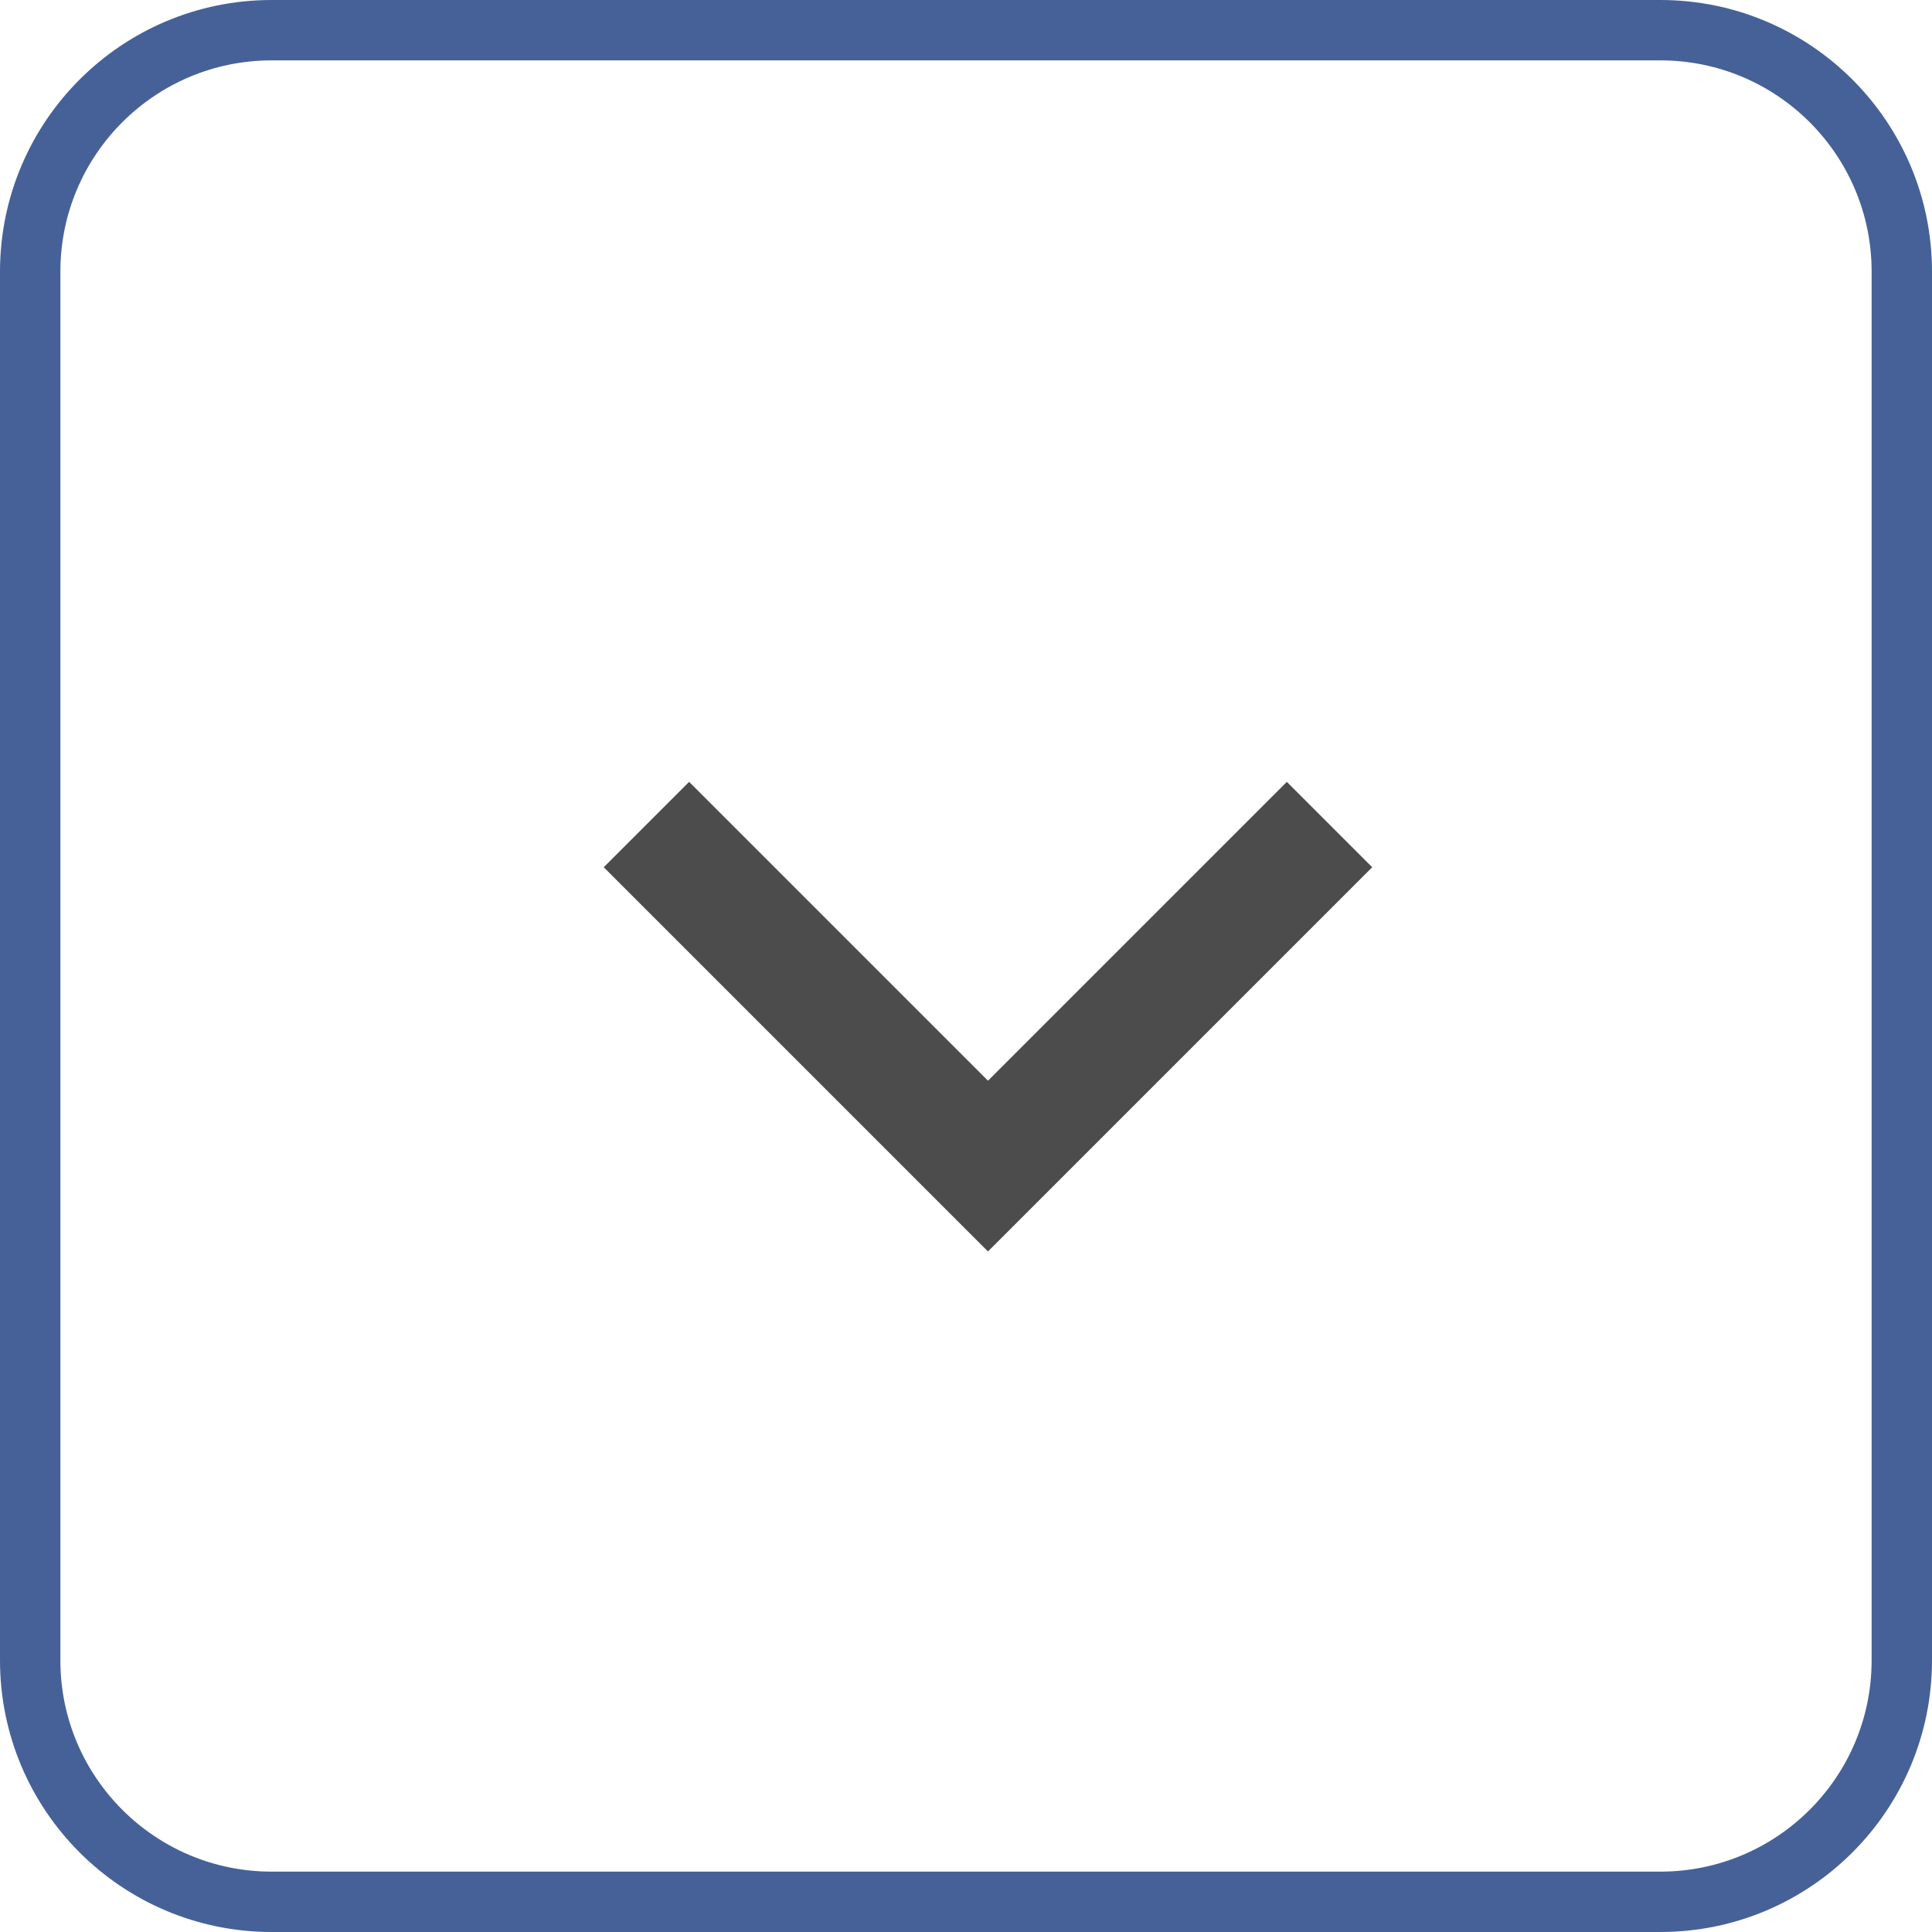
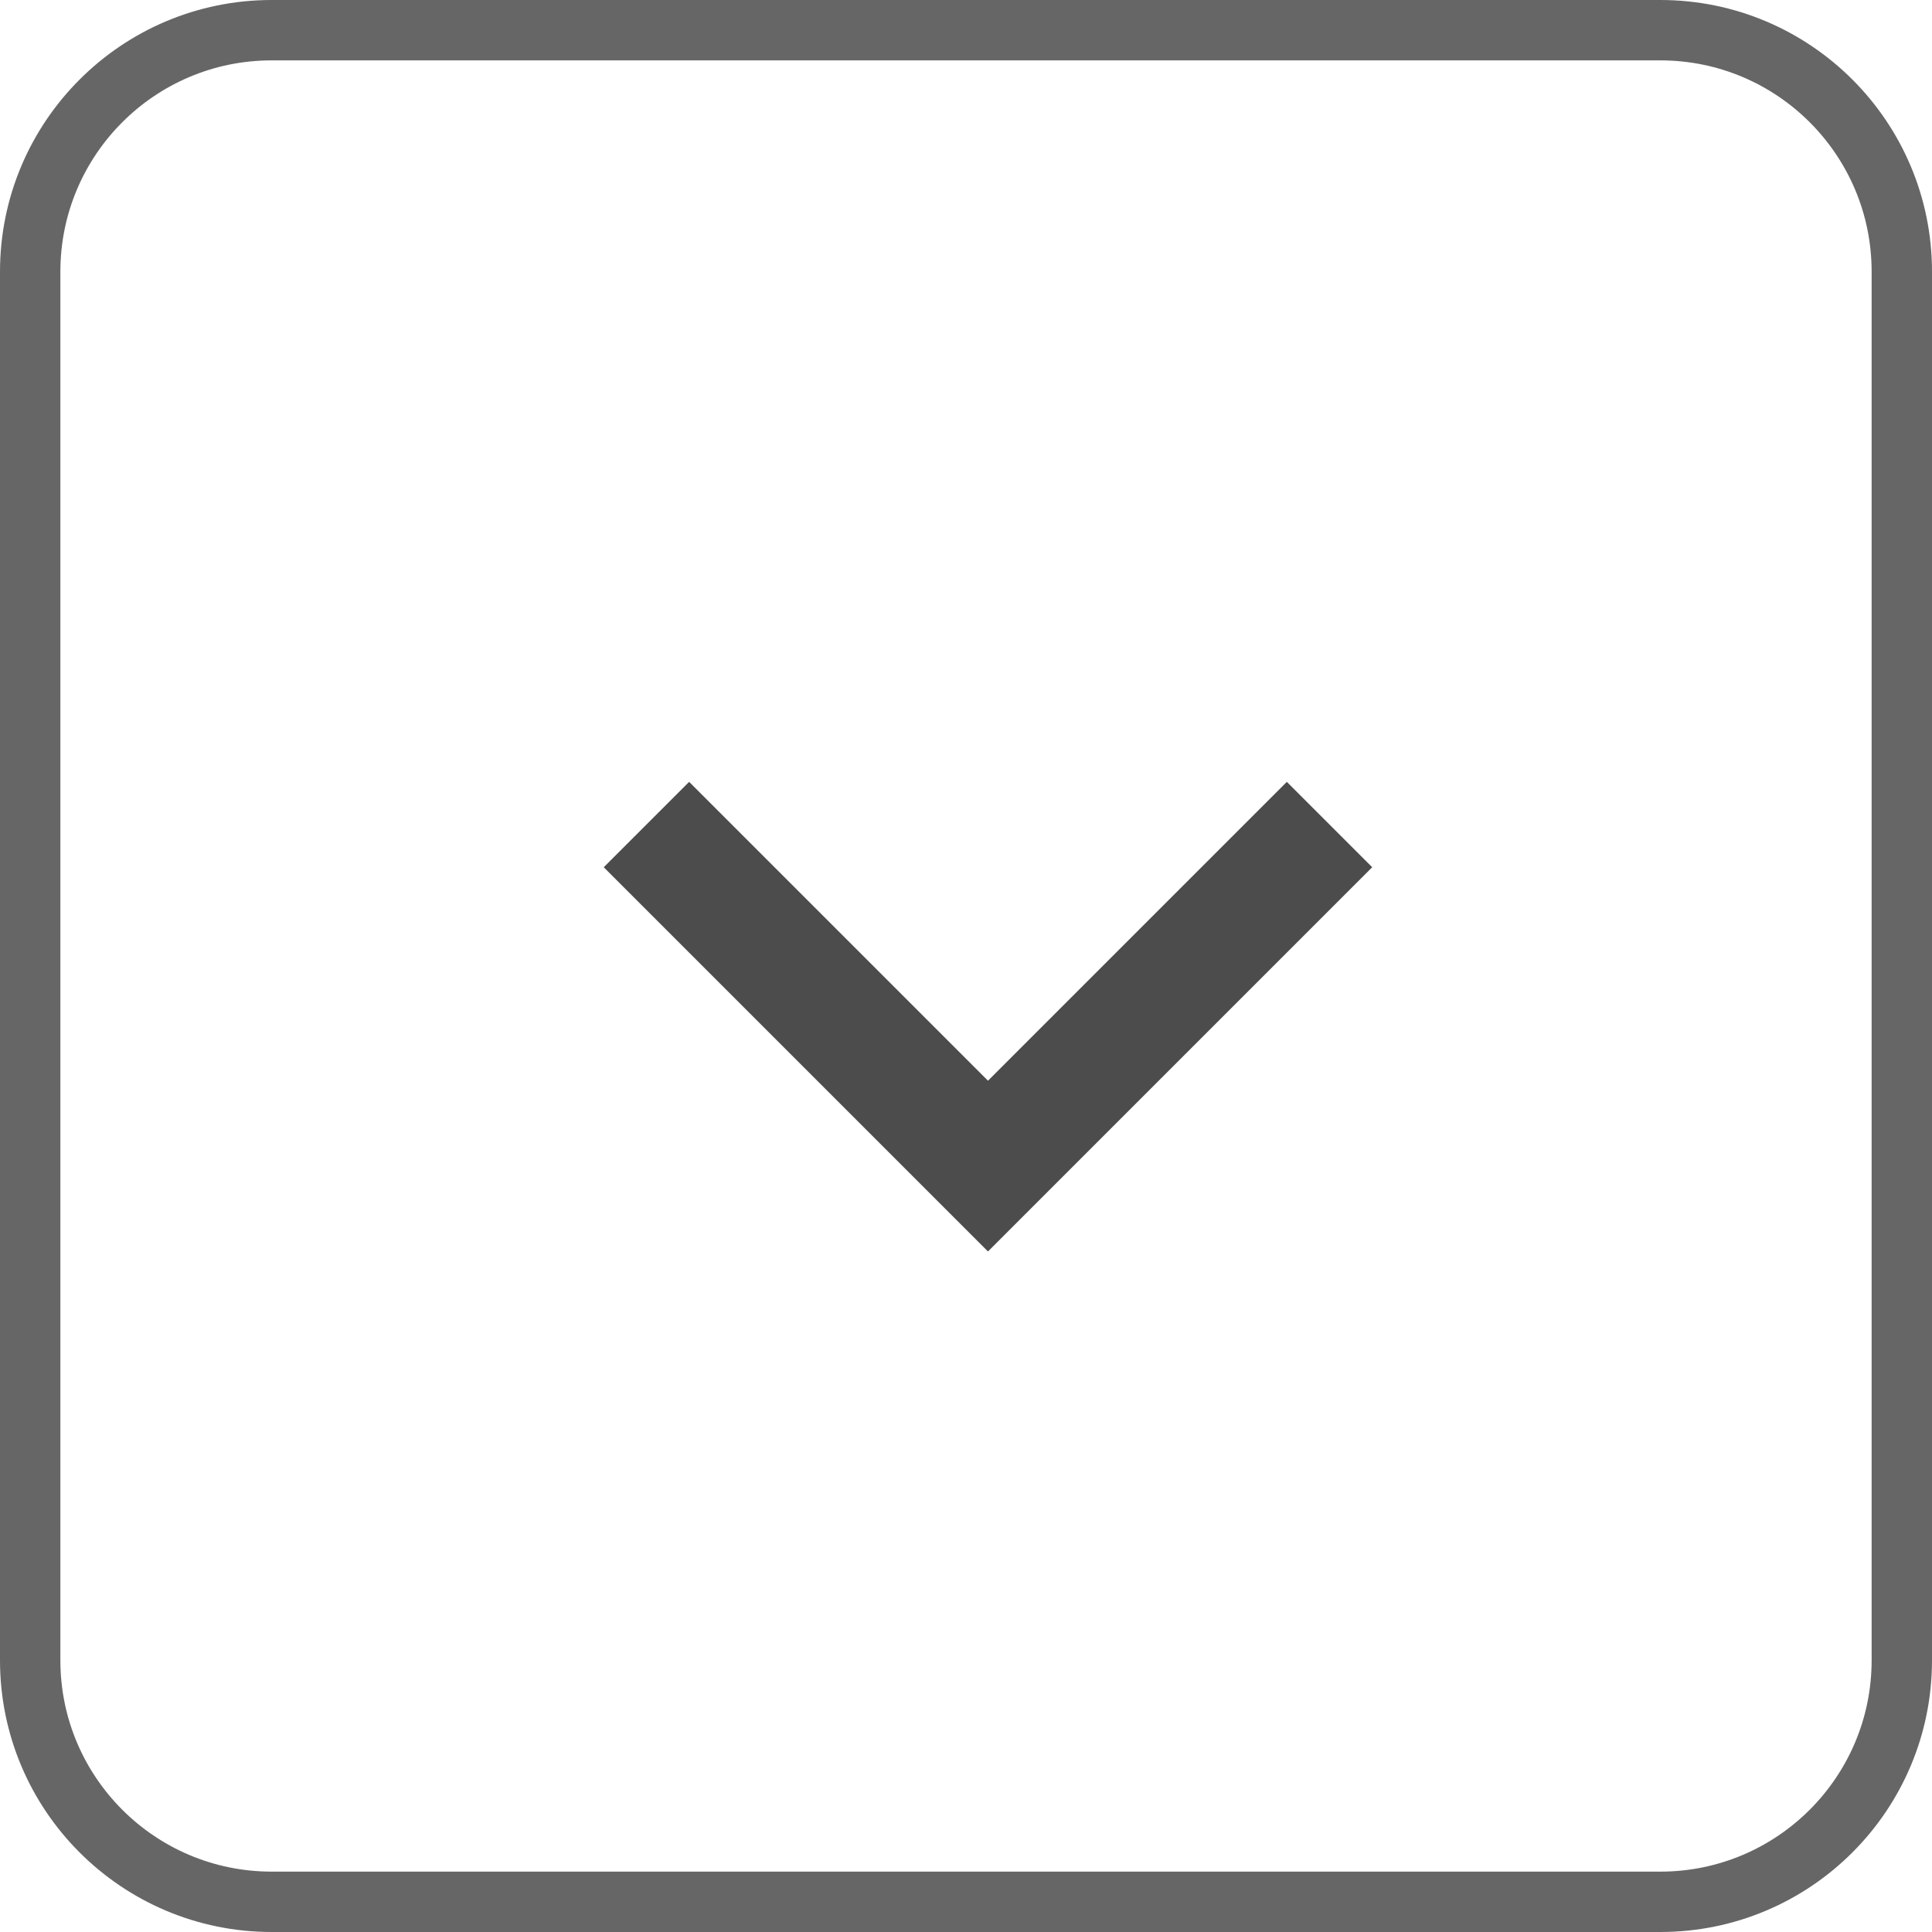
<svg xmlns="http://www.w3.org/2000/svg" width="32" height="32" viewBox="0 0 32 32">
  <g fill="none" fill-rule="evenodd">
-     <rect width="31" height="31" x=".5" y=".5" stroke="#466197" rx="4" />
+     <rect width="31" height="31" x=".5" y=".5" stroke="#666" rx="4" />
    <path fill="#4c4c4c" fill-rule="nonzero" d="M16.364 17.9l-4.95-4.95L10 14.364l6.364 6.364 6.364-6.364-1.414-1.414z" />
  </g>
</svg>
